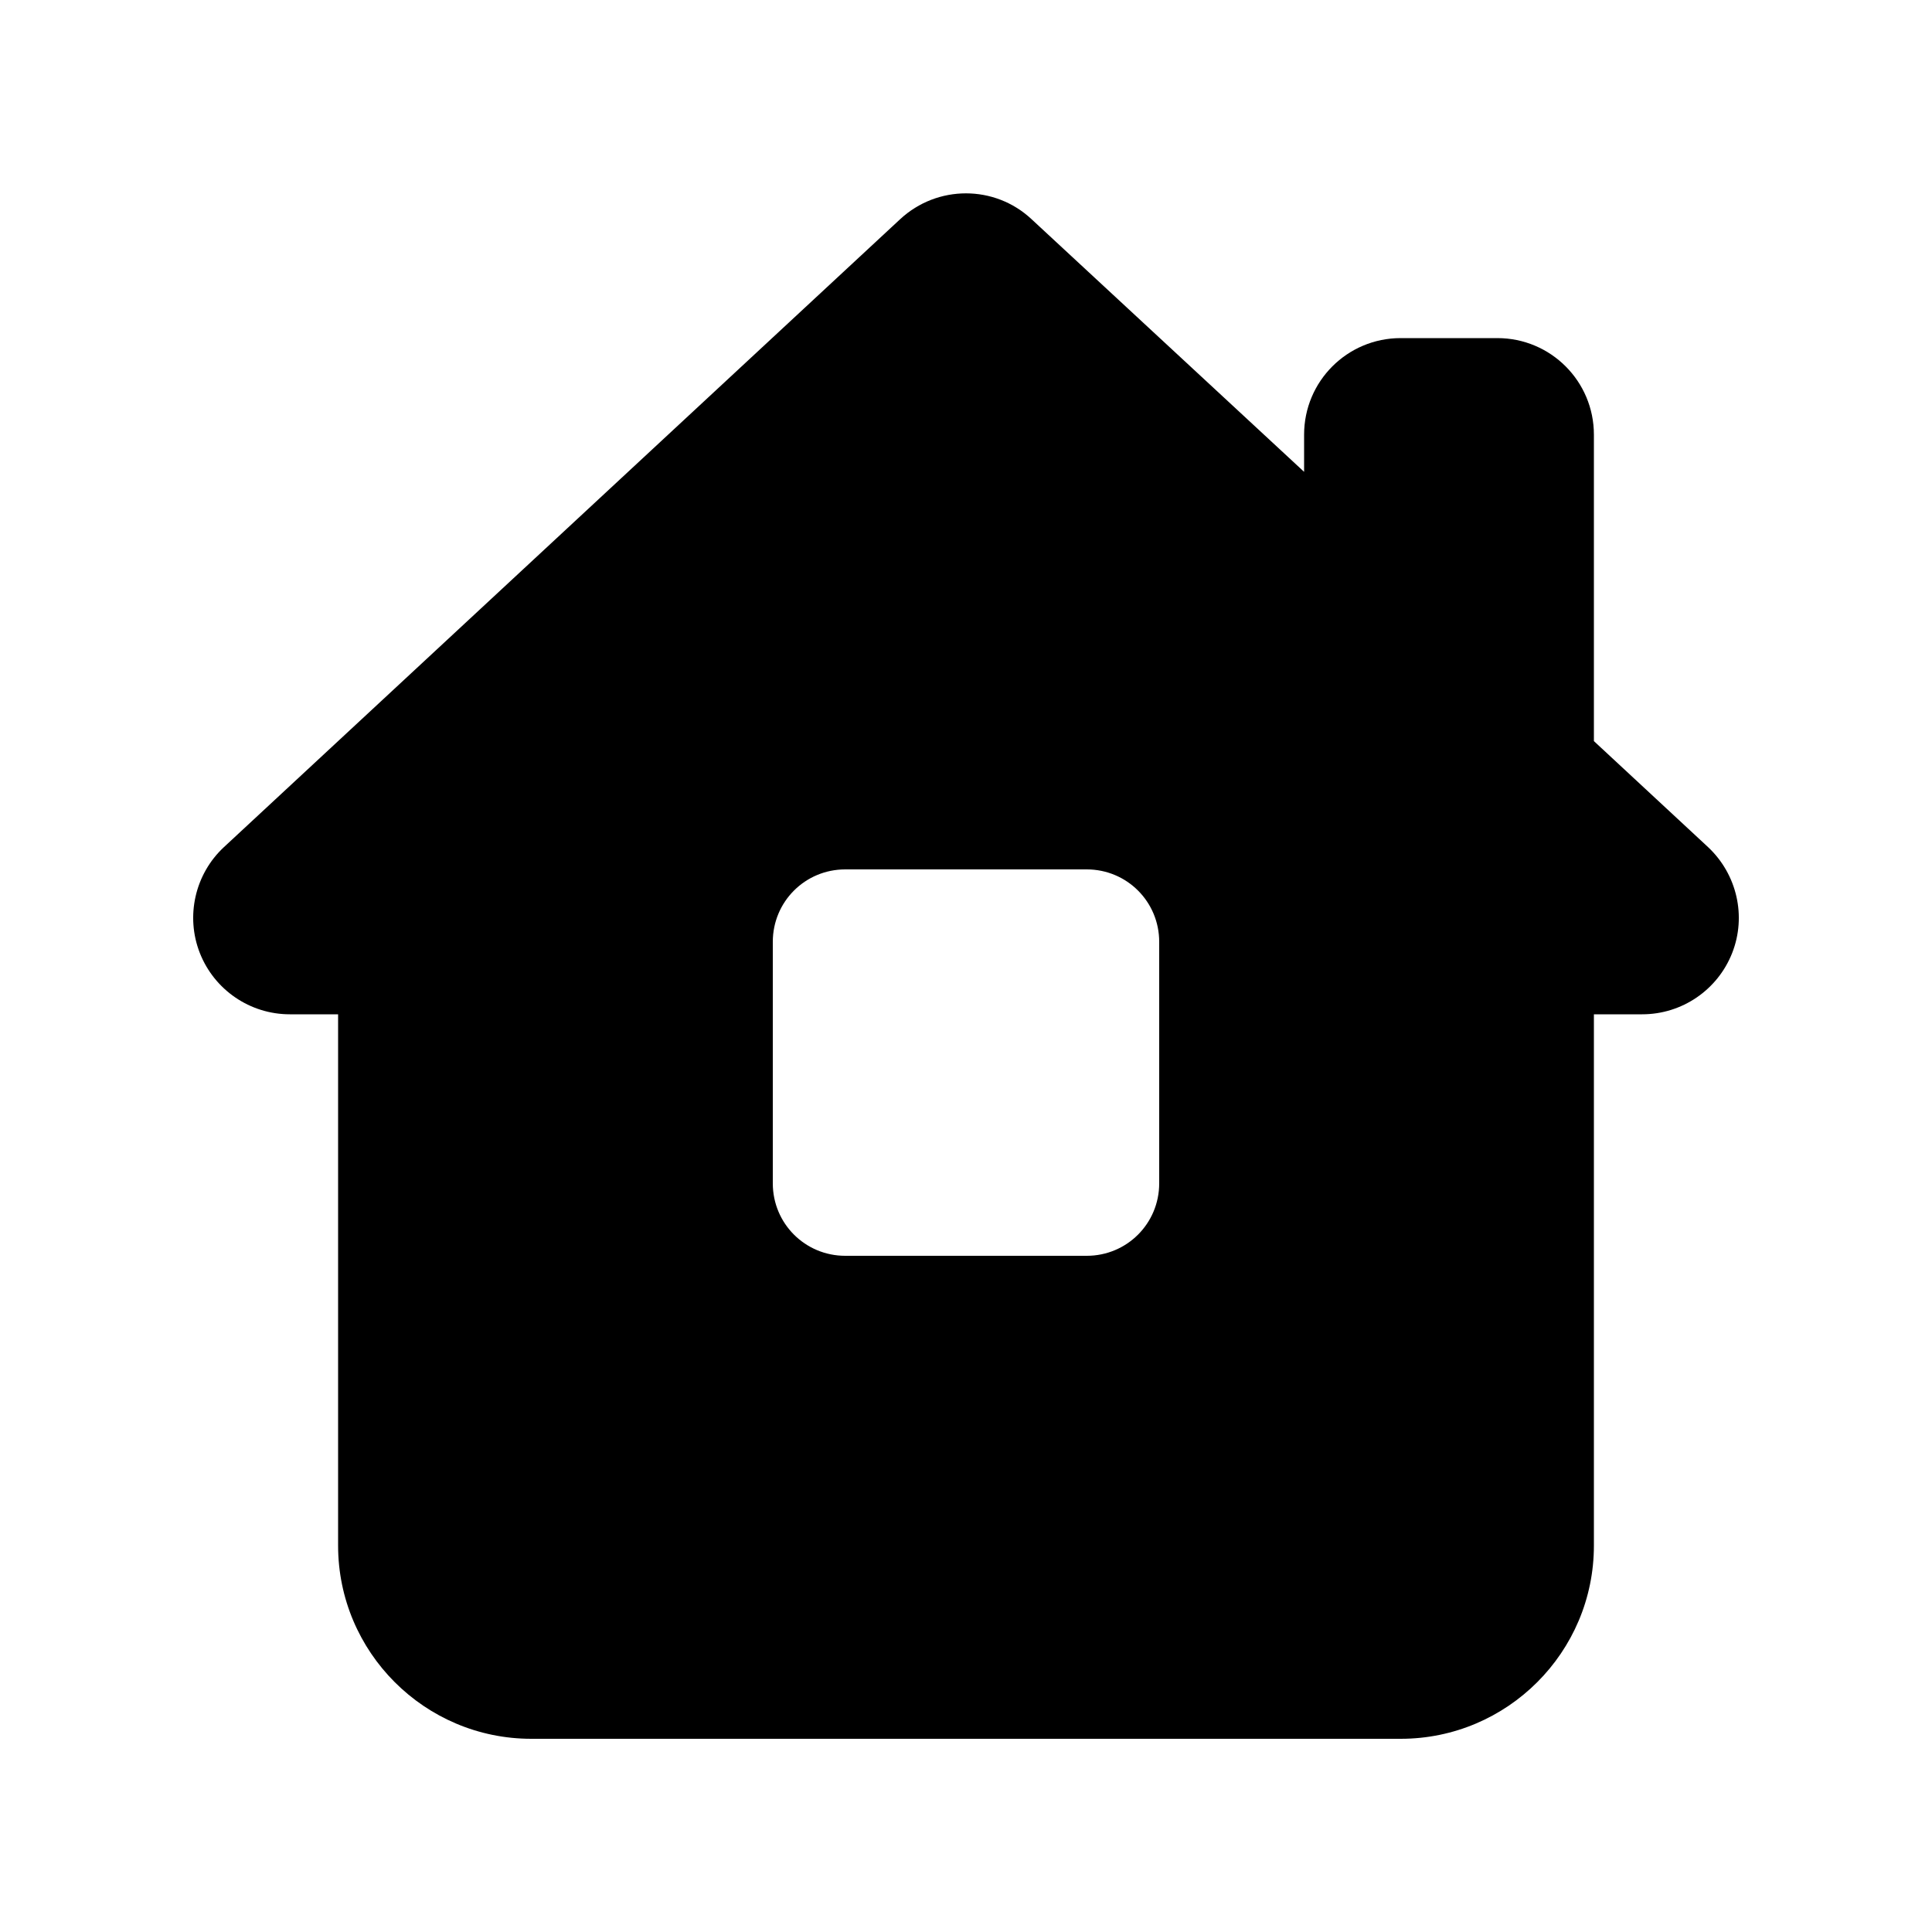
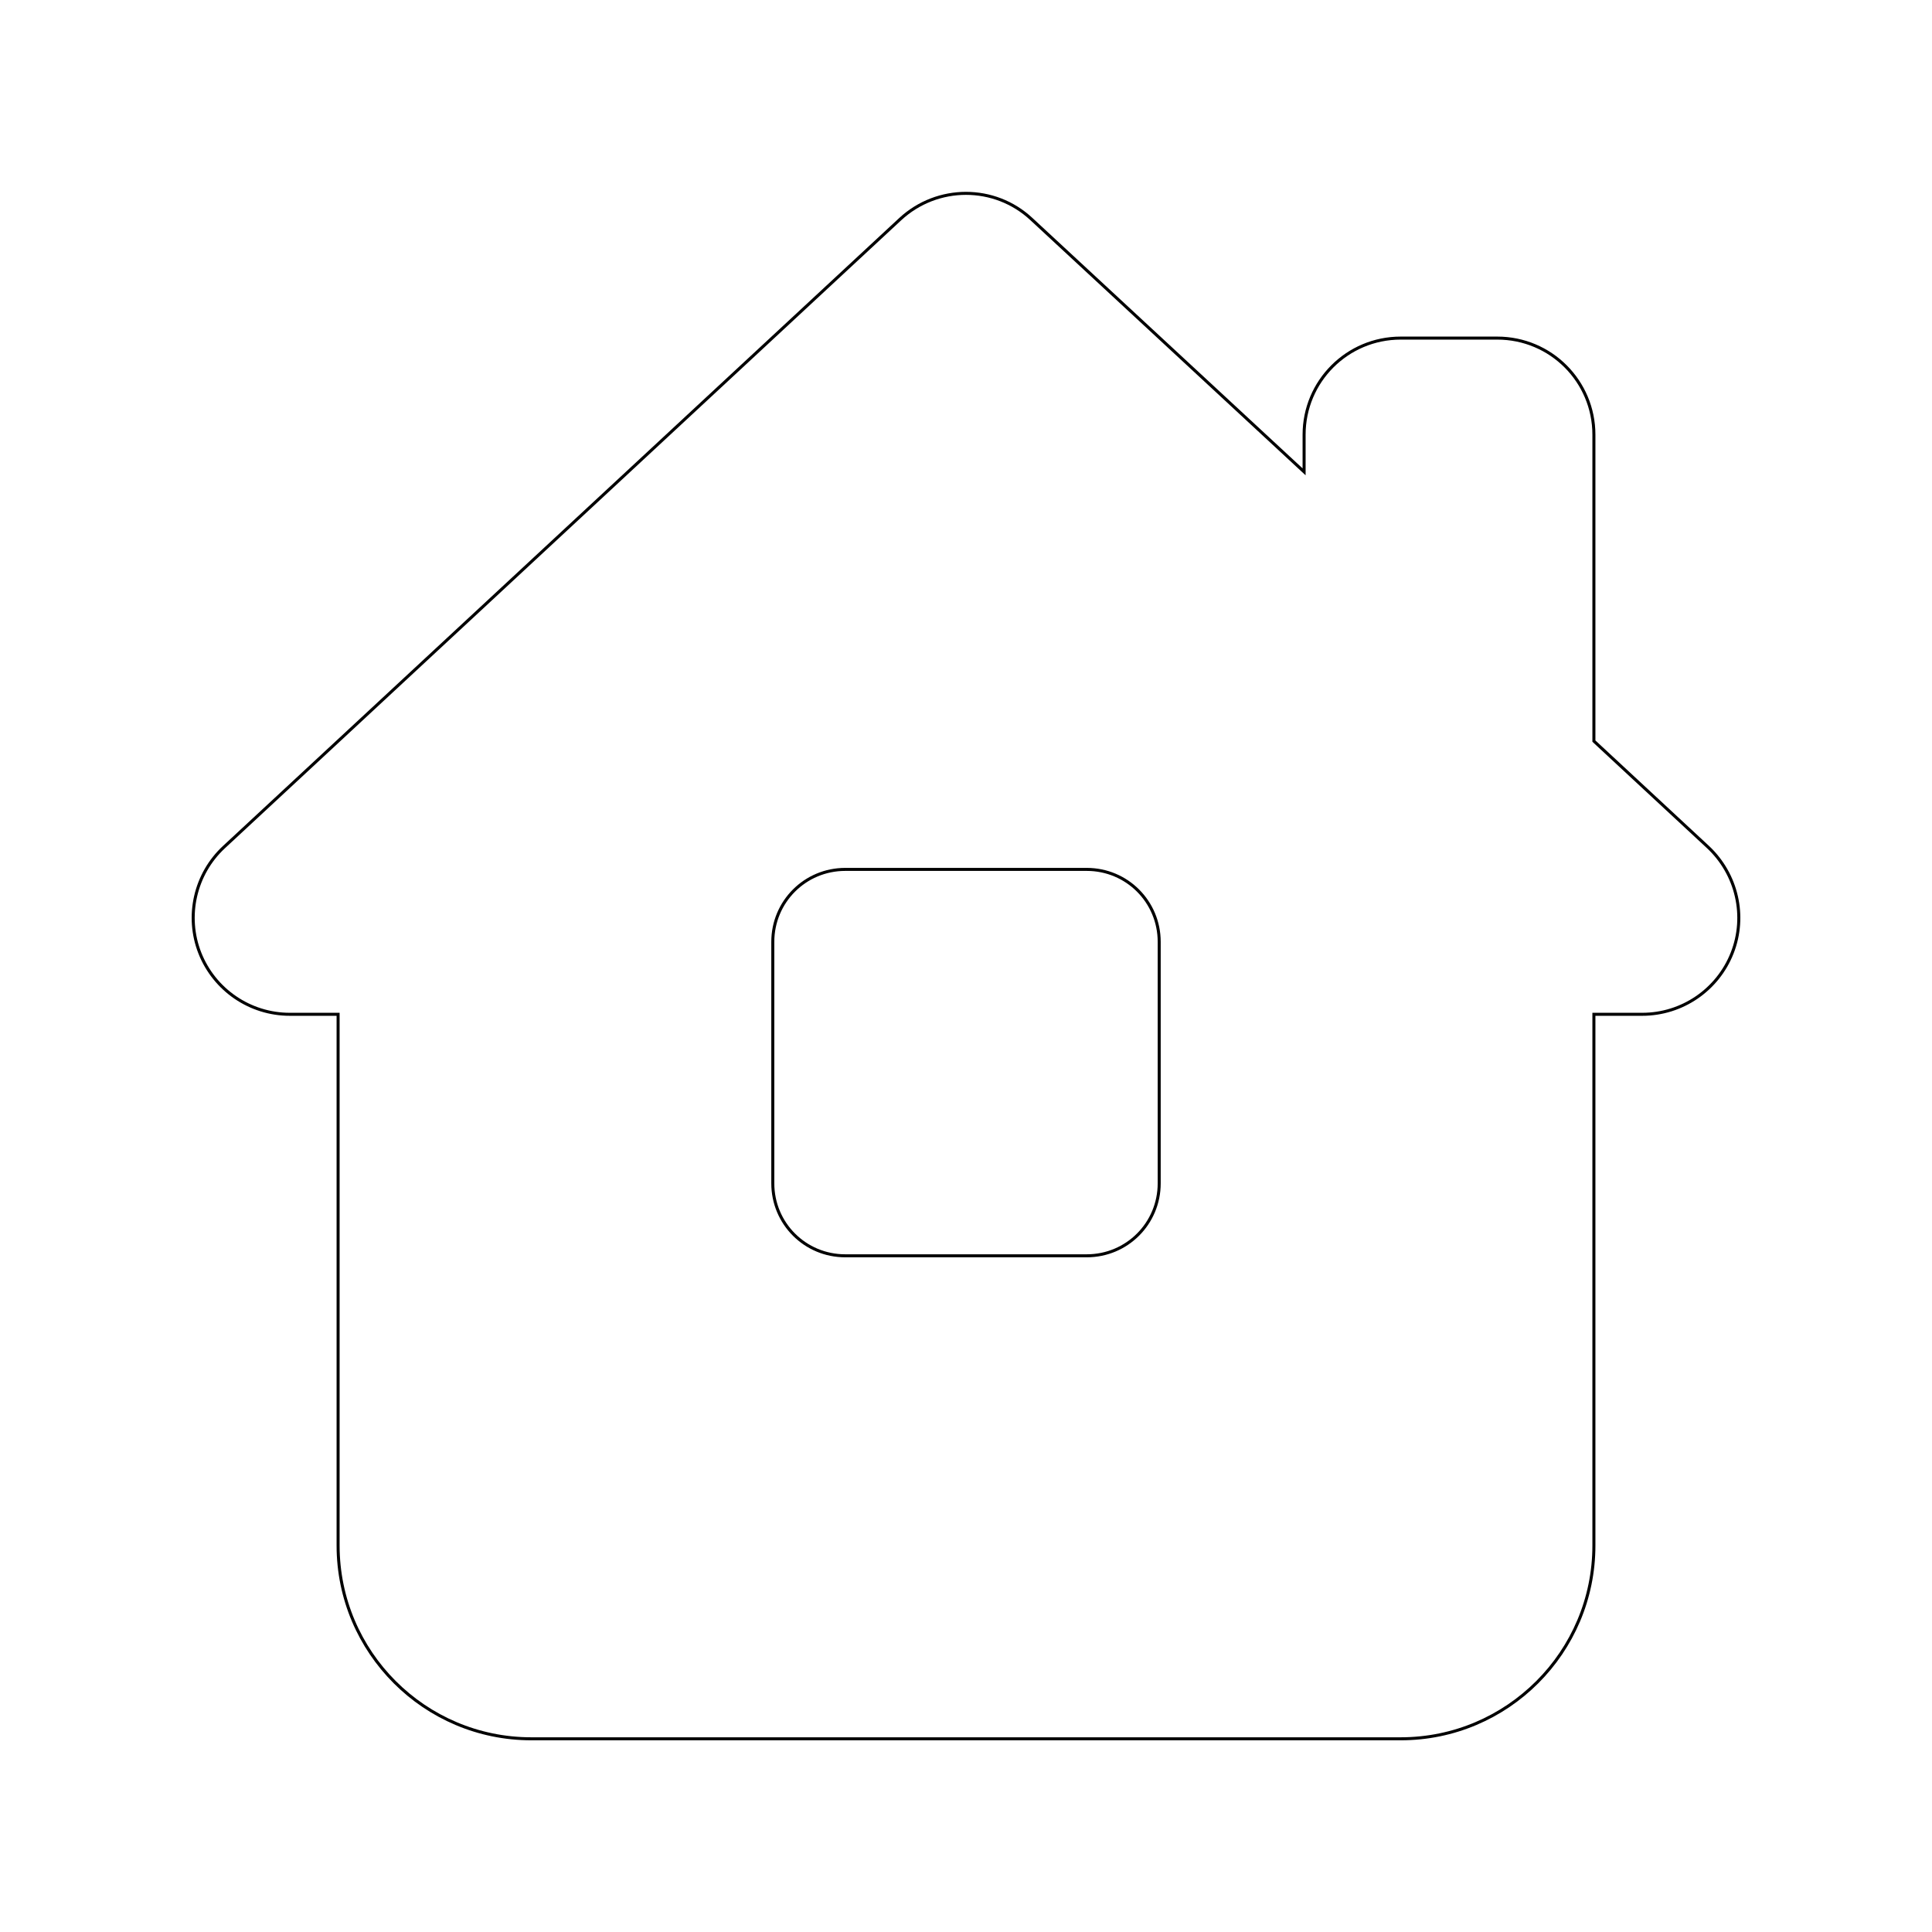
- <svg xmlns="http://www.w3.org/2000/svg" viewBox="0 0 640 640">
+ <svg xmlns="http://www.w3.org/2000/svg" fill="none" stroke="currentColor" viewBox="0 0 640 640">
  <path d="M298.2 72.6C310.5 61.2 329.5 61.2 341.7 72.6L432 156.3L432 144C432 126.3 446.3 112 464 112L496 112C513.7 112 528 126.3 528 144L528 245.5L565.8 280.6C575.4 289.6 578.6 303.5 573.8 315.7C569 327.9 557.2 336 544 336L528 336L528 512C528 547.3 499.3 576 464 576L176 576C140.7 576 112 547.3 112 512L112 336L96 336C82.8 336 71 327.9 66.2 315.7C61.4 303.5 64.6 289.5 74.2 280.6L298.2 72.6zM280 288C266.7 288 256 298.7 256 312L256 392C256 405.3 266.7 416 280 416L360 416C373.3 416 384 405.3 384 392L384 312C384 298.7 373.3 288 360 288L280 288z" />
</svg>
